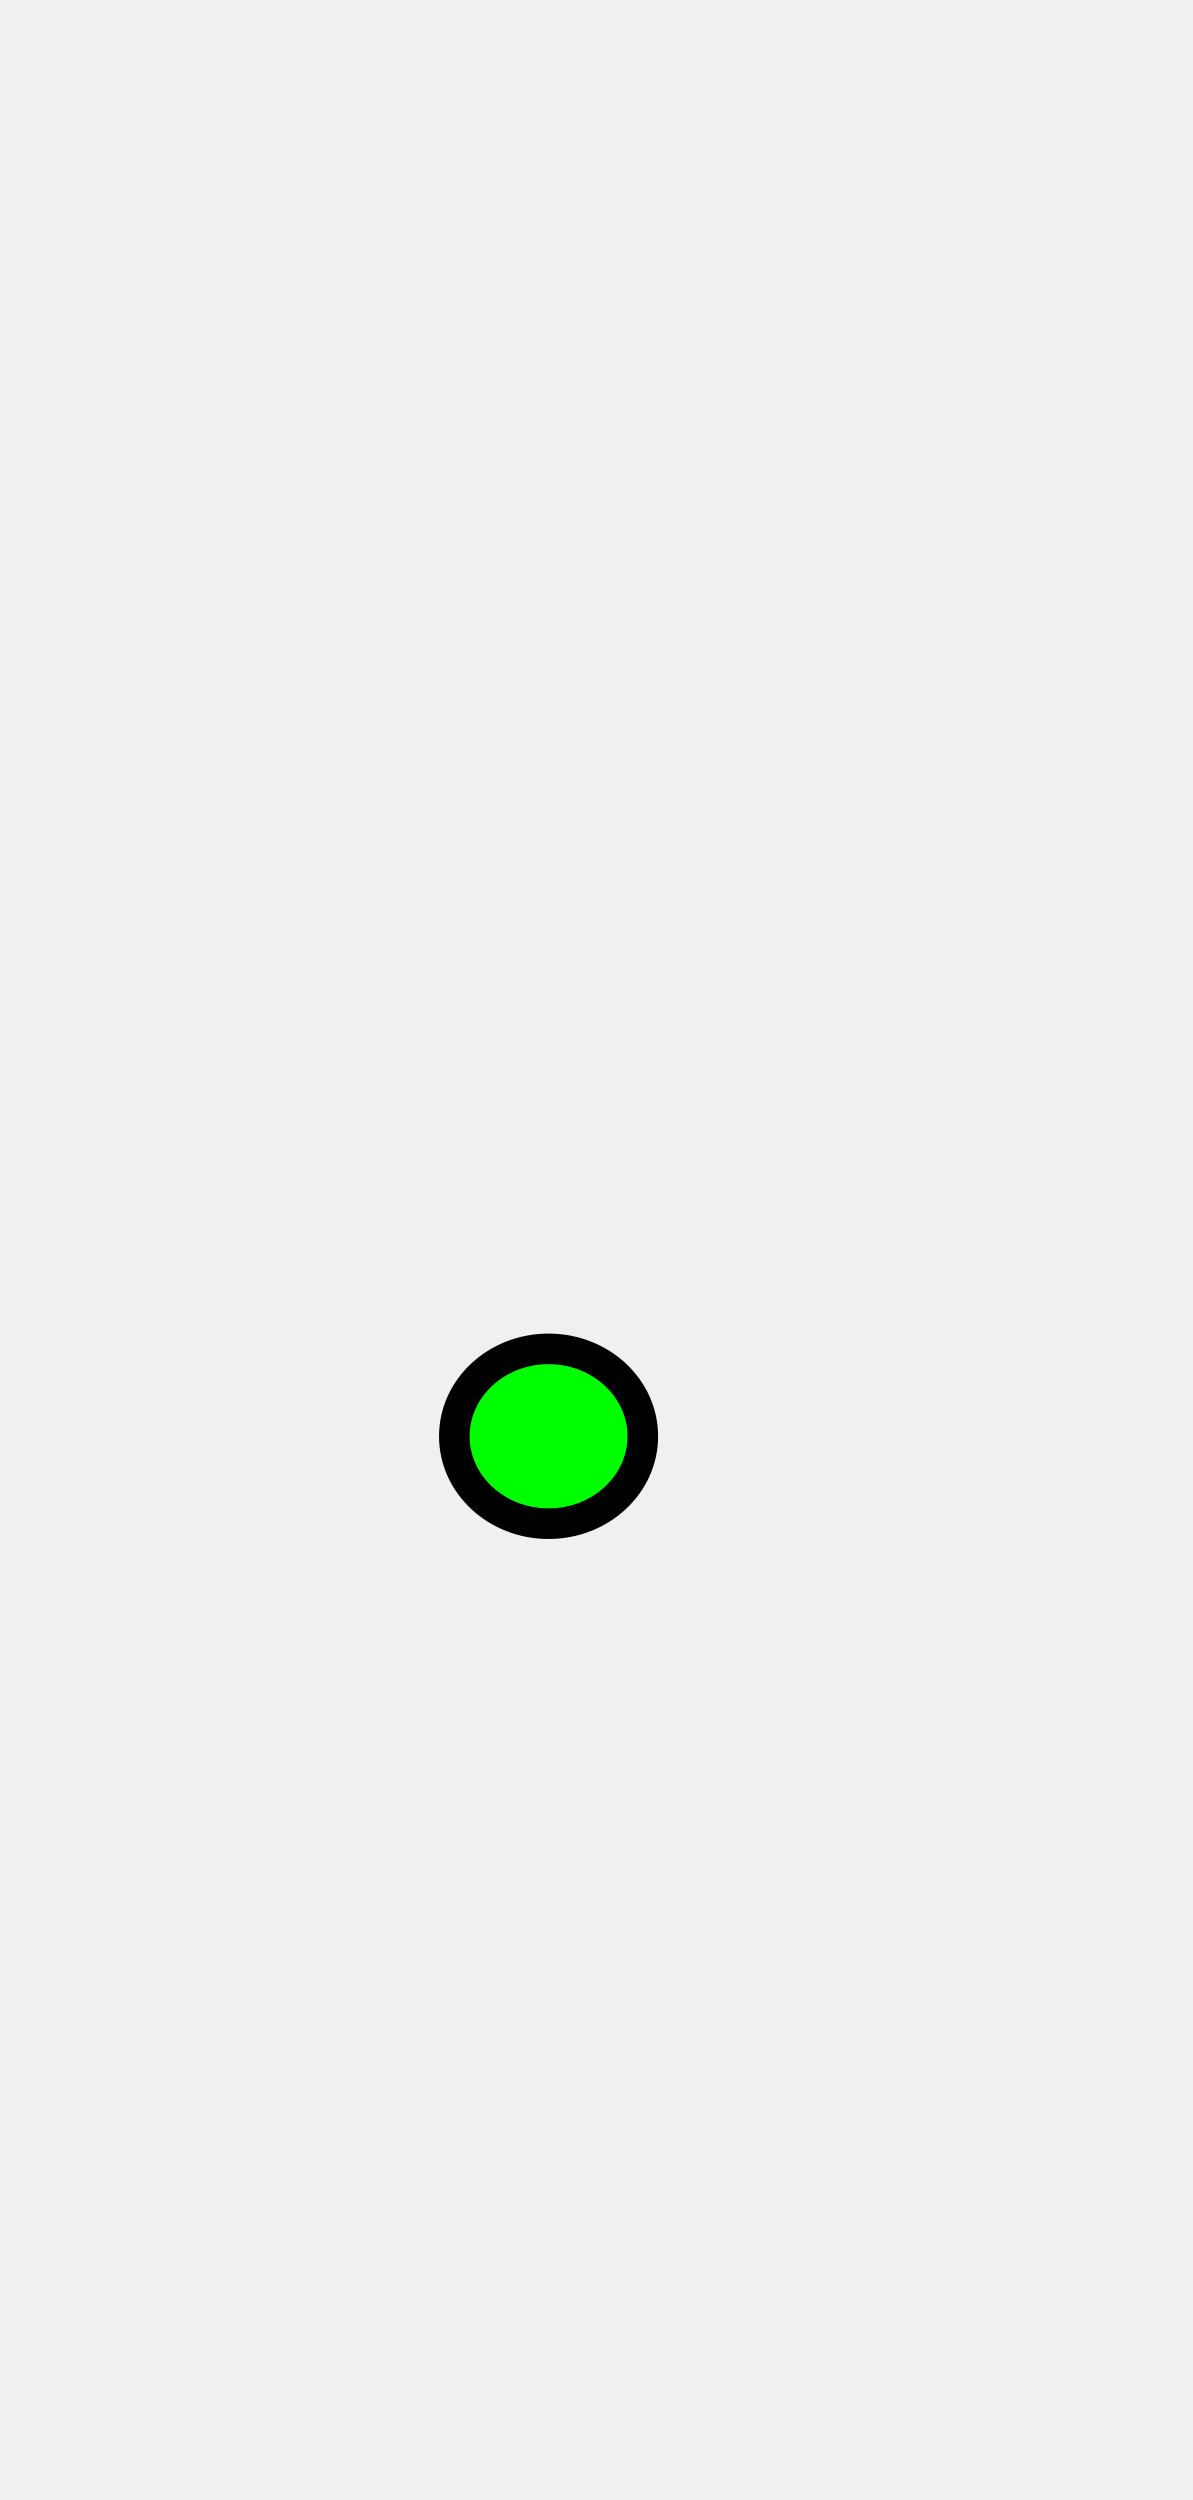
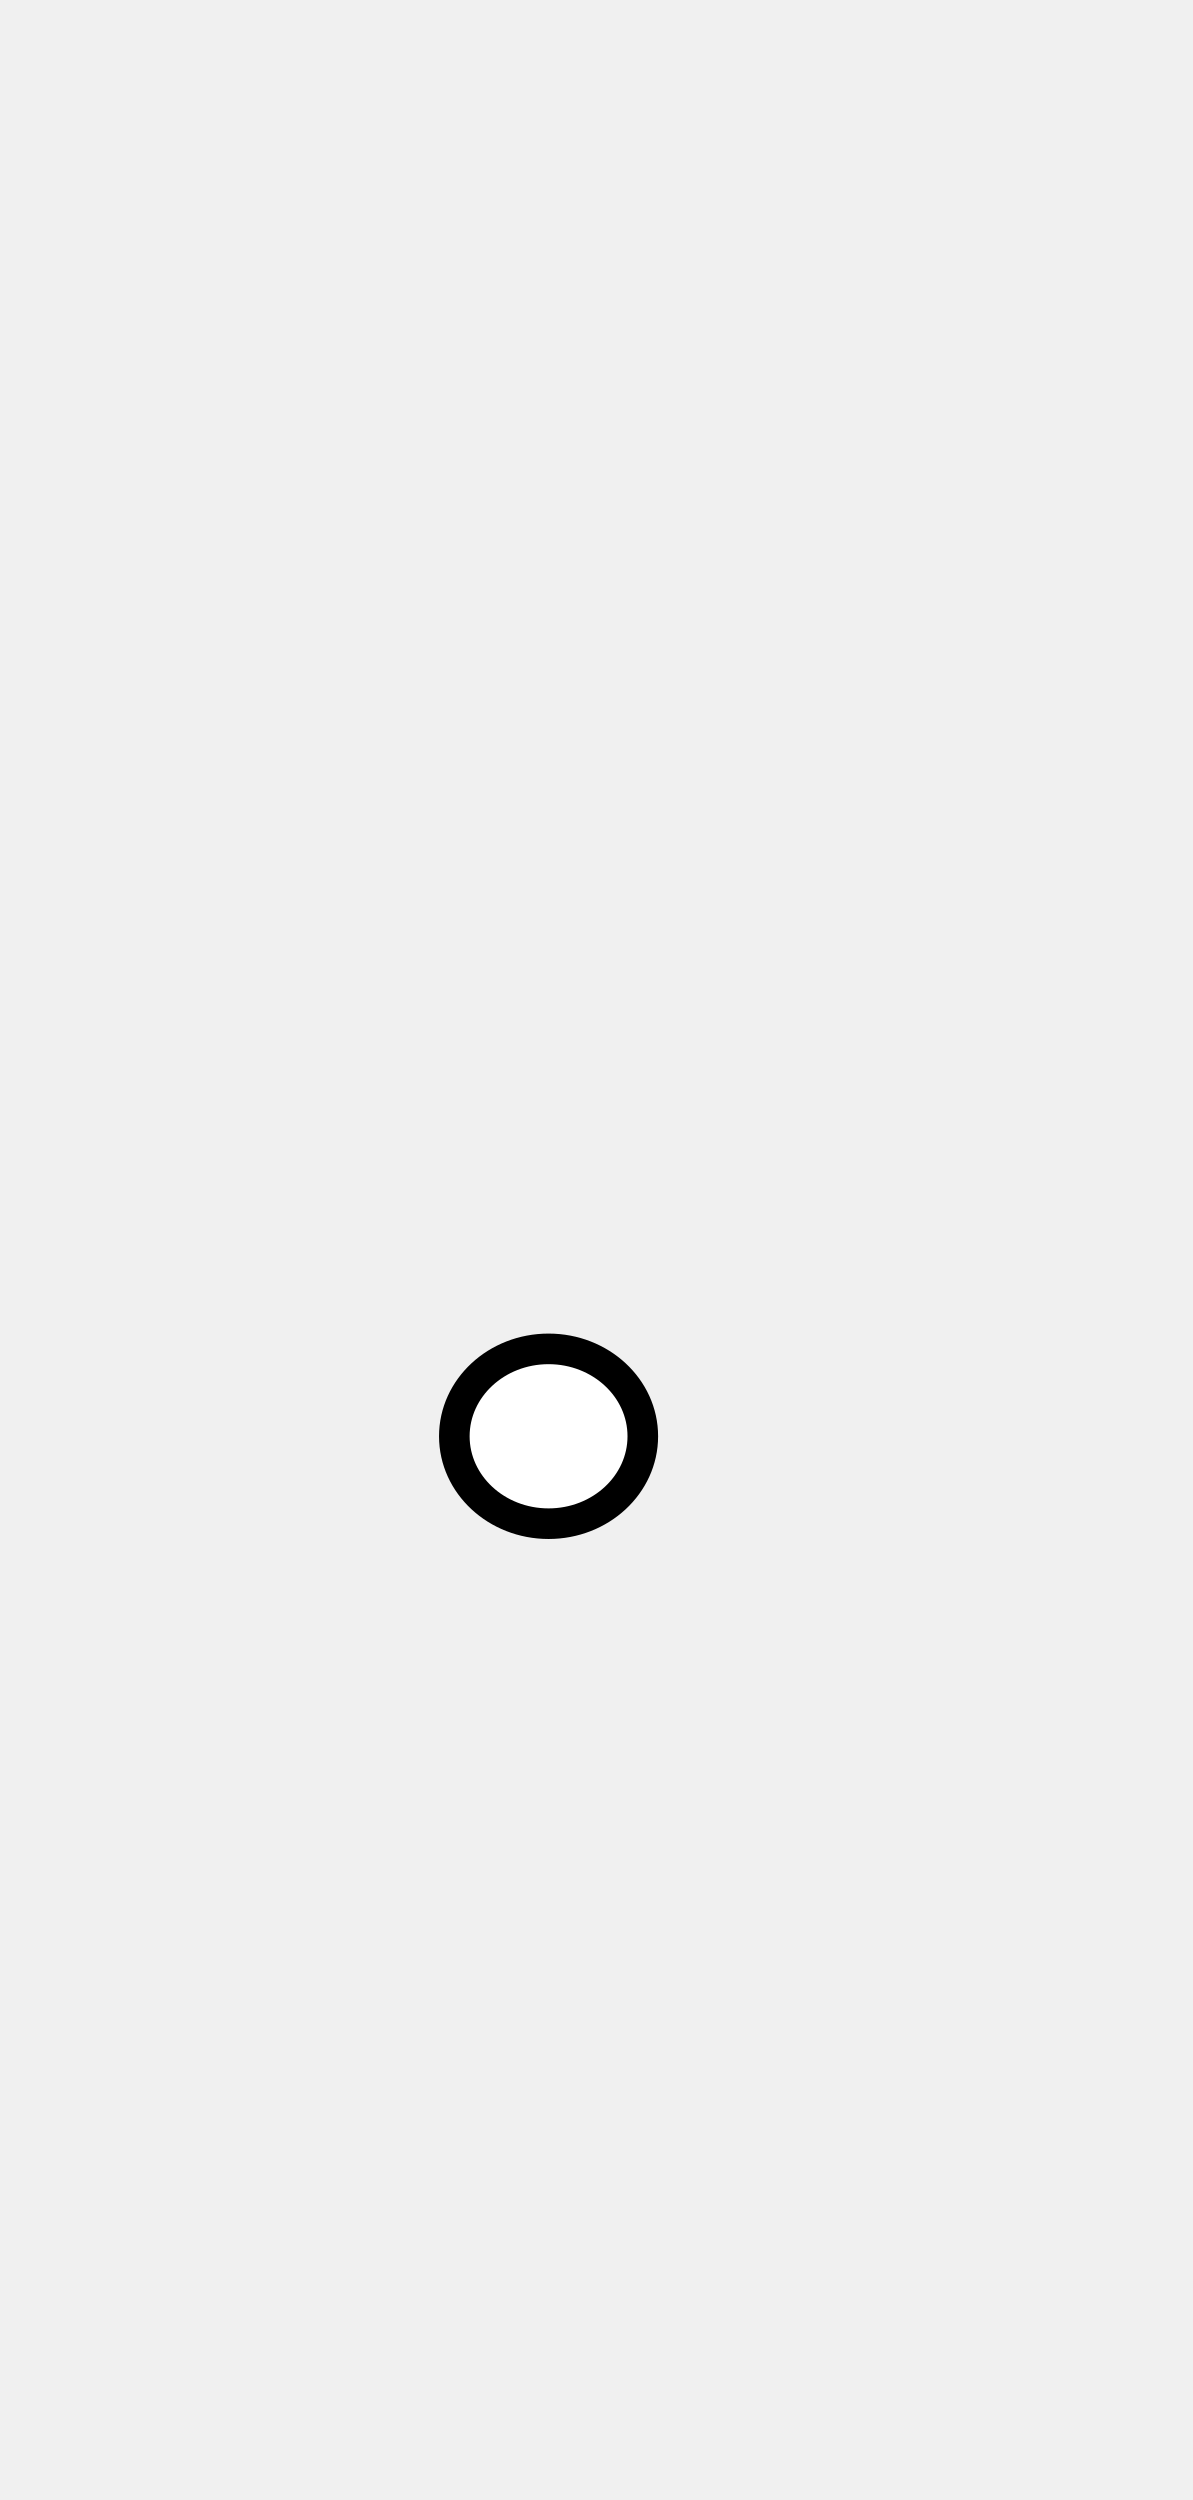
<svg xmlns="http://www.w3.org/2000/svg" width="503" height="1054.1" viewBox="0 0 133.085 278.897" version="1.1" id="svg6916">
  <defs id="defs6910">
    <clipPath clipPathUnits="userSpaceOnUse" id="clipPath7485">
      <rect style="fill:#00a700;fill-opacity:0.392;stroke:none;stroke-width:0.426;stroke-linecap:butt;stroke-linejoin:round;stroke-miterlimit:4;stroke-dasharray:none;stroke-dashoffset:0;stroke-opacity:1;paint-order:normal" id="rect7487" width="4.866" height="9.497" x="-18.096" y="278.904" />
    </clipPath>
  </defs>
  <g id="layer1" transform="translate(-8.765807,-15.253)">
-     <ellipse style="fill:#00ff00;fill-opacity:1;stroke:#000000;stroke-width:3.413;stroke-linecap:butt;stroke-linejoin:round;stroke-miterlimit:4;stroke-dasharray:none;stroke-dashoffset:0;stroke-opacity:1;paint-order:normal" id="path7503" cx="69.963" cy="175.483" rx="10.513" ry="9.751" />
+     <ellipse style="fill:#ffffff;fill-opacity:1;stroke:#000000;stroke-width:3.413;stroke-linecap:butt;stroke-linejoin:round;stroke-miterlimit:4;stroke-dasharray:none;stroke-dashoffset:0;stroke-opacity:1;paint-order:normal" id="path7503" cx="69.963" cy="175.483" rx="10.513" ry="9.751" />
  </g>
</svg>
